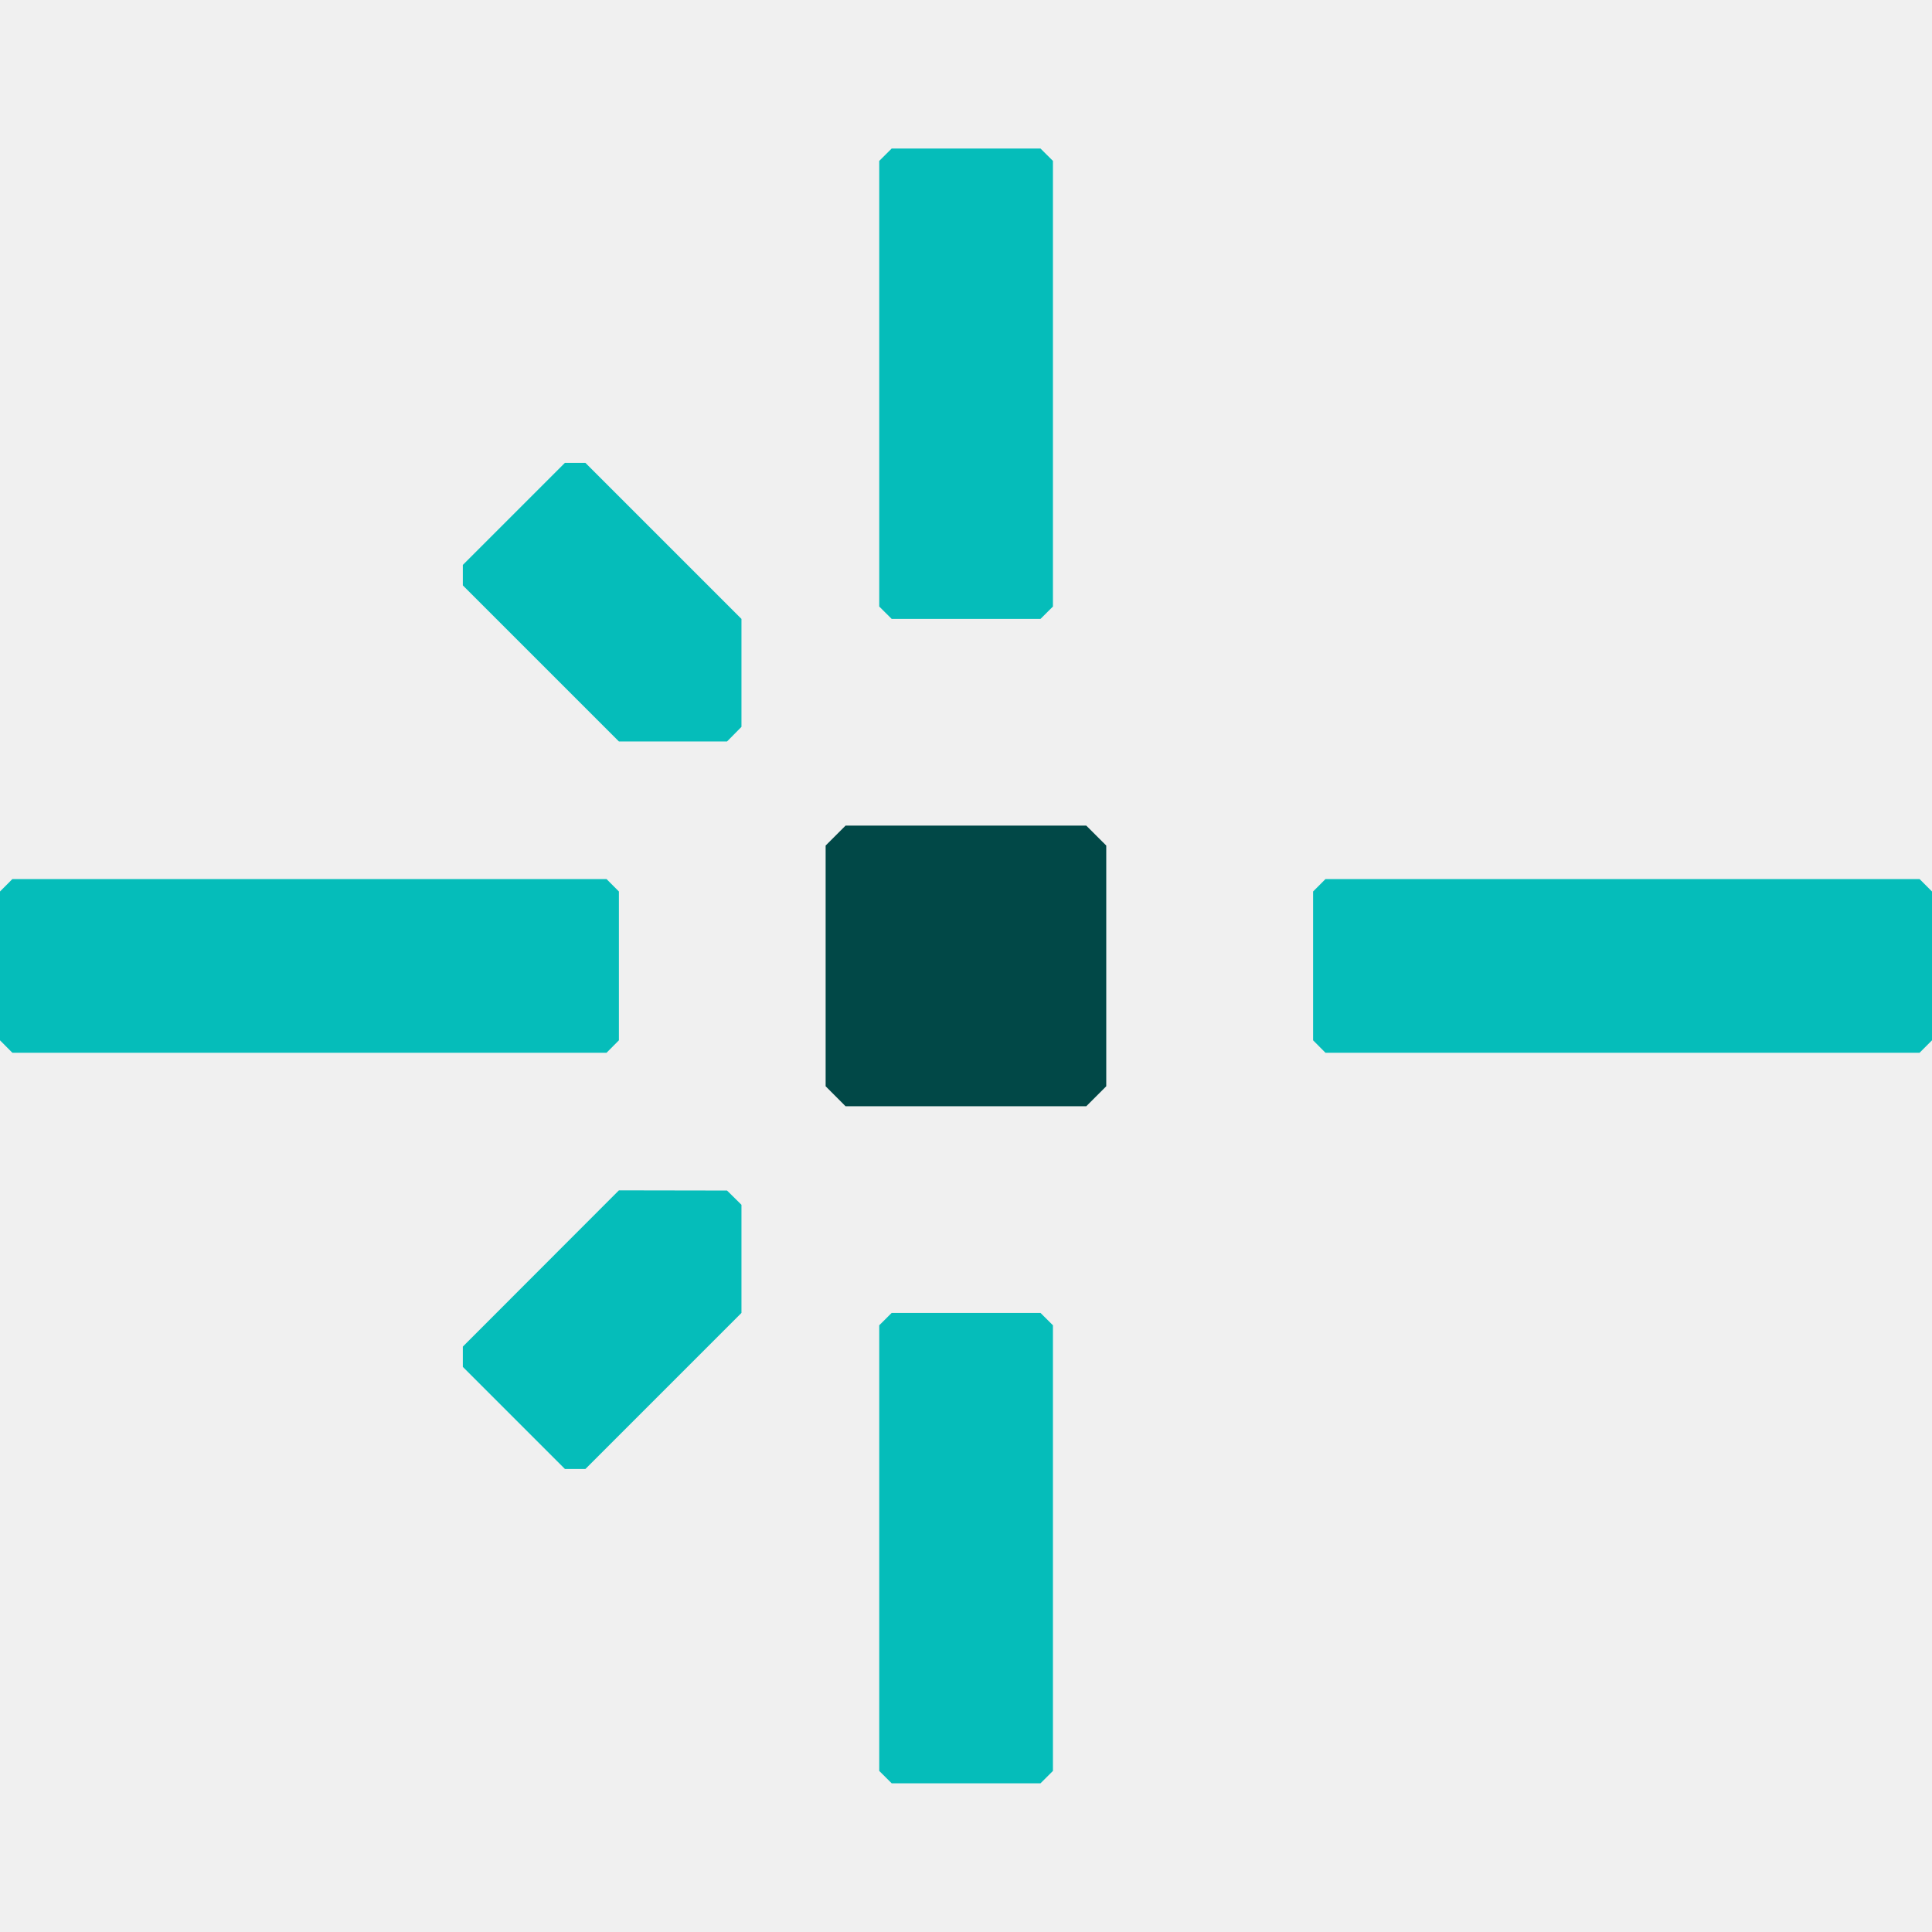
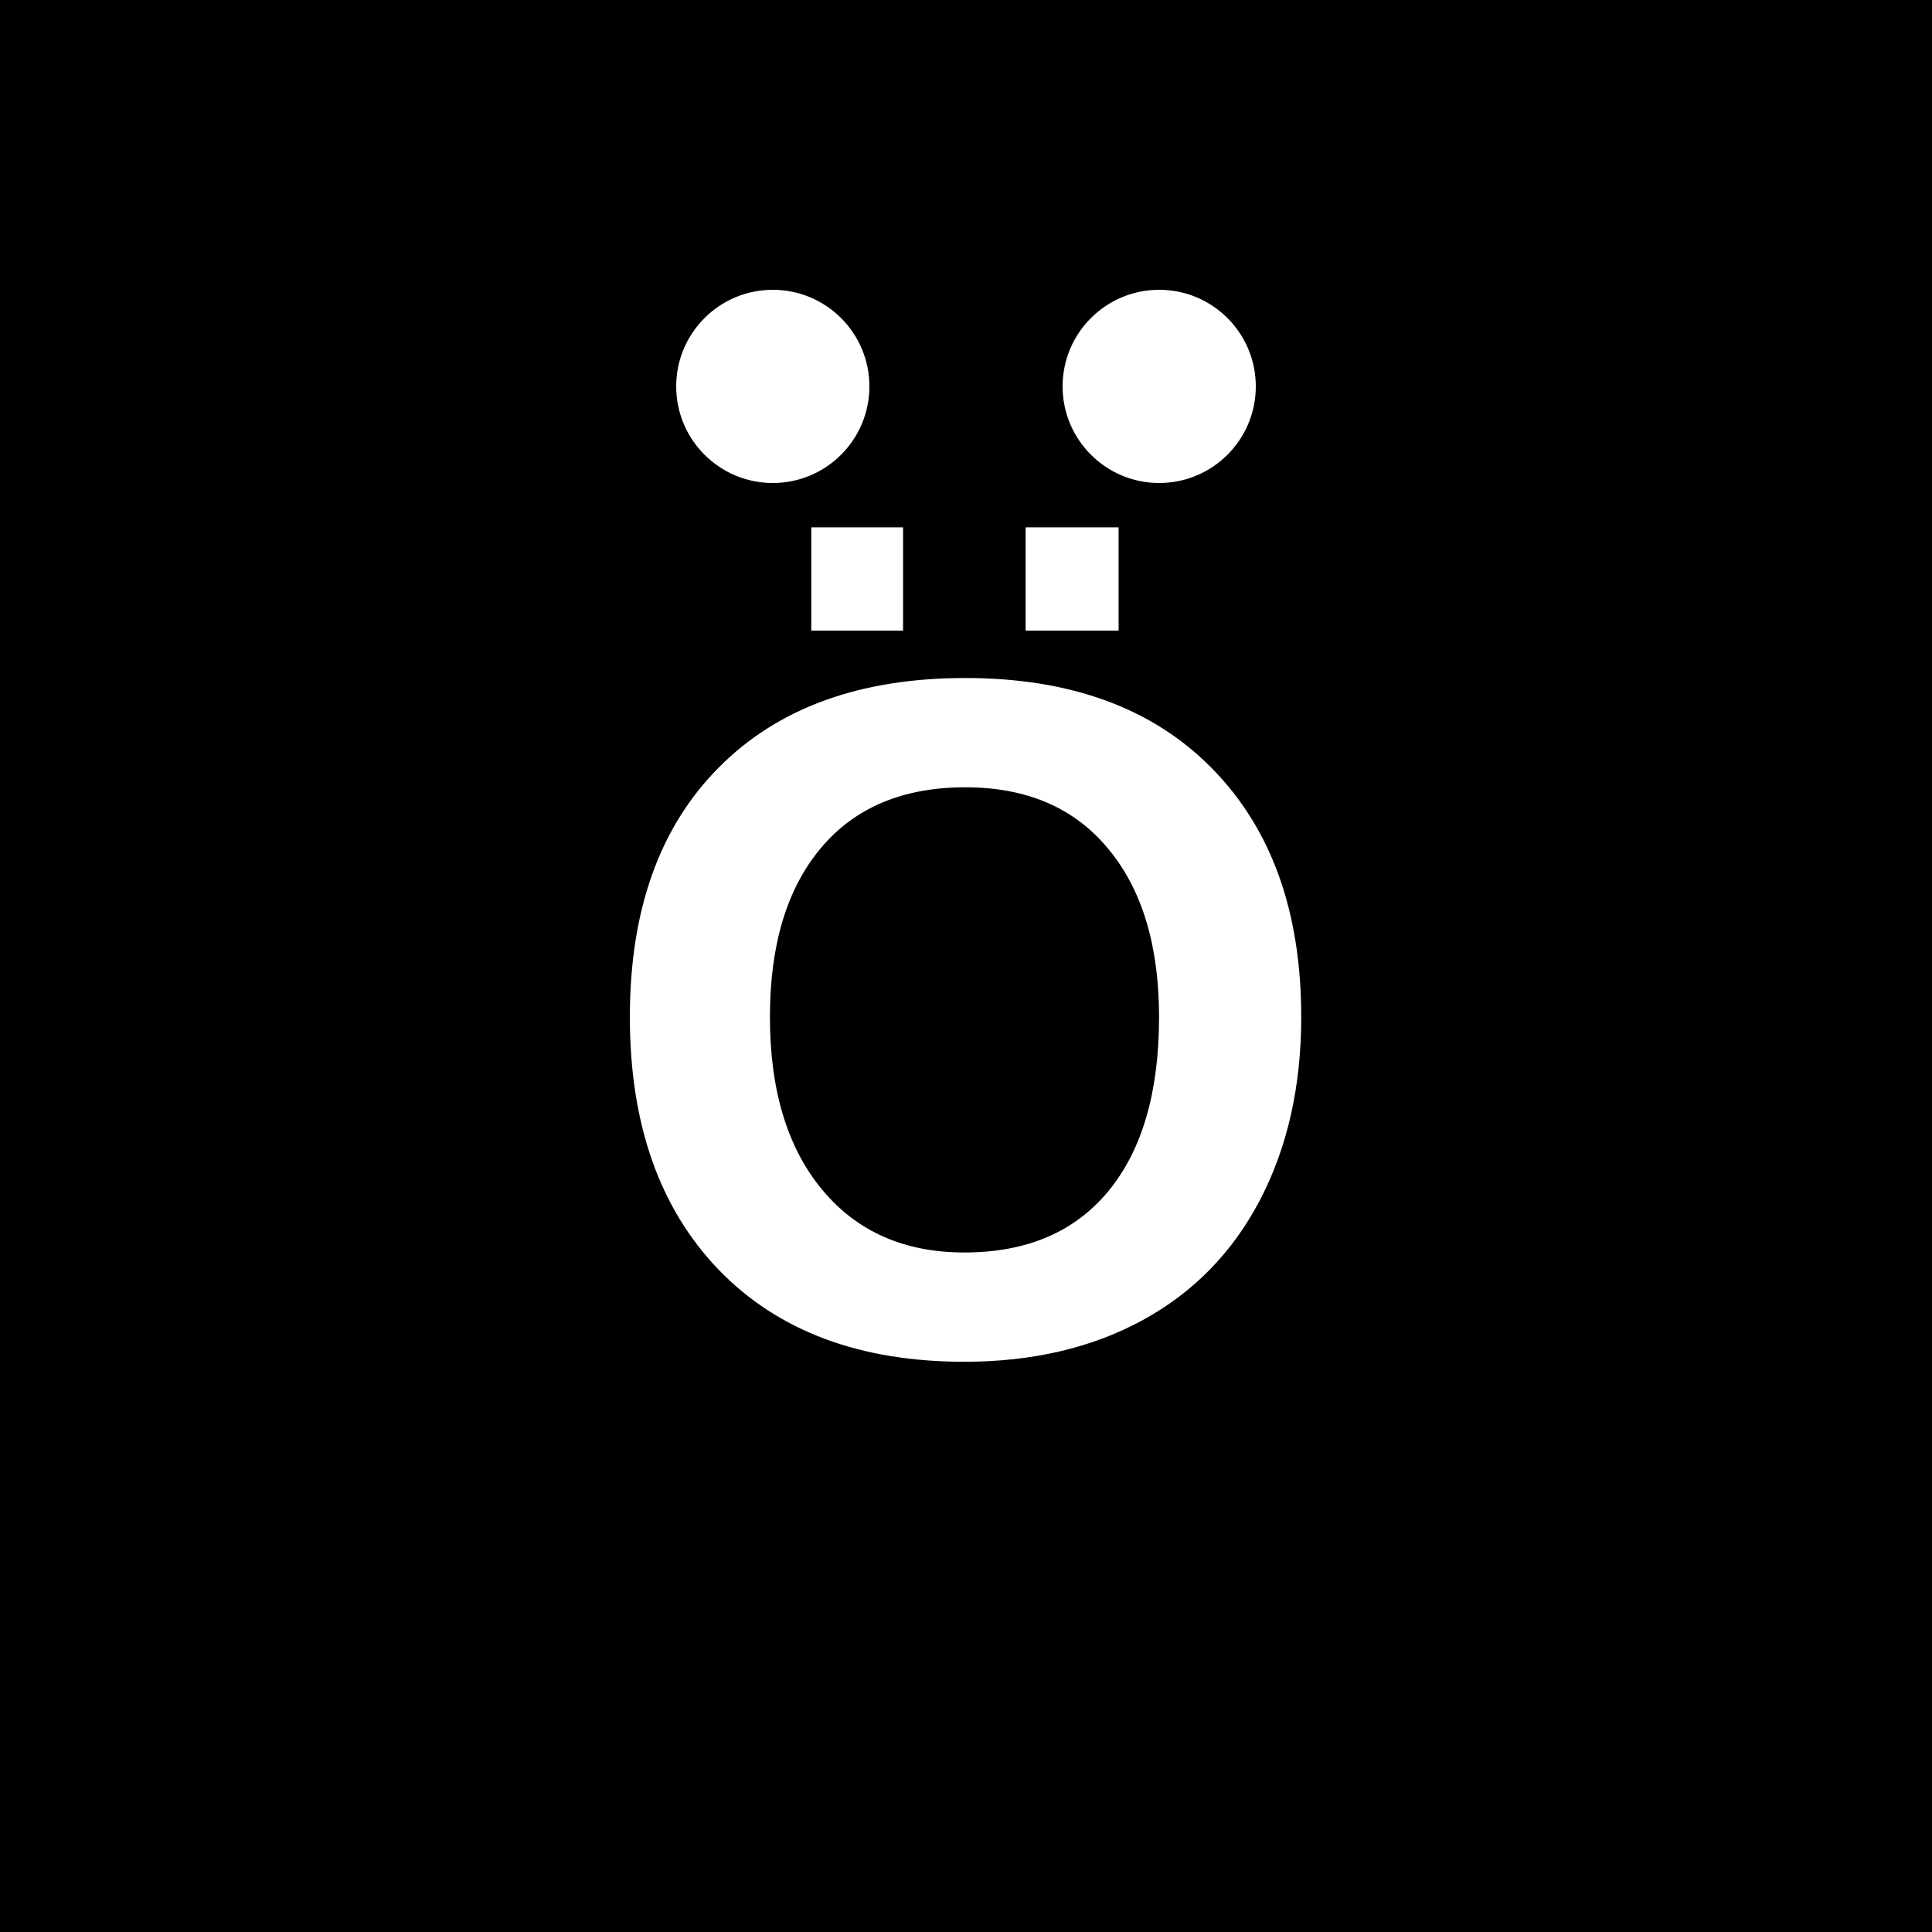
- <svg xmlns="http://www.w3.org/2000/svg" width="32" height="32" viewBox="0 0 32 32" fill="none">
-   <style>
-     .favicon-center-dot {
-       fill: #014847;
-     }
- 
-     .favicon-lines {
-       fill: #05BDBA;
-     }
- 
-     @media (prefers-color-scheme: dark) {
-       .favicon-center-dot {
-         fill: #fff;
-       }
- 
-       .favicon-lines {
-         fill: #05BDBA;
-       }
-     }
-   </style>
-   <path class="favicon-center-dot" stroke="none" d="M17.992 18.323H14.005L13.675 17.992V14.005L14.005 13.675H17.992L18.323 14.005V17.992L17.992 18.323Z" />
-   <g class="favicon-lines" stroke="none">
-     <path d="M9.696 24.331H9.357L7.666 22.64V22.304L10.251 19.716L12.042 19.719L12.281 19.955V21.746L9.696 24.331Z" />
-     <path d="M7.666 9.696V9.357L9.357 7.666H9.696L12.281 10.251V12.039L12.042 12.281H10.251L7.666 9.696Z" />
-     <path d="M10.046 17.437H0.205L0 17.231V14.766L0.205 14.56H10.046L10.251 14.766V17.231L10.046 17.437Z" />
-     <path d="M31.794 17.437H21.954L21.749 17.231V14.766L21.954 14.56H31.794L32 14.766V17.231L31.794 17.437Z" />
-     <path d="M14.563 10.046V2.665L14.769 2.46H17.234L17.44 2.665V10.046L17.234 10.251H14.769L14.563 10.046Z" />
-     <path d="M14.563 29.332V21.951L14.769 21.746H17.234L17.44 21.951V29.332L17.234 29.537H14.769L14.563 29.332Z" />
-   </g>
+ <svg xmlns="http://www.w3.org/2000/svg" viewBox="0 0 100 100">
+   <rect width="100" height="100" fill="black" />
+   <text x="50" y="70" font-family="Arial" font-weight="bold" font-size="50" fill="white" text-anchor="middle">Ö</text>
+   <circle cx="40" cy="20" r="5" fill="white" />
+   <circle cx="60" cy="20" r="5" fill="white" />
</svg>
